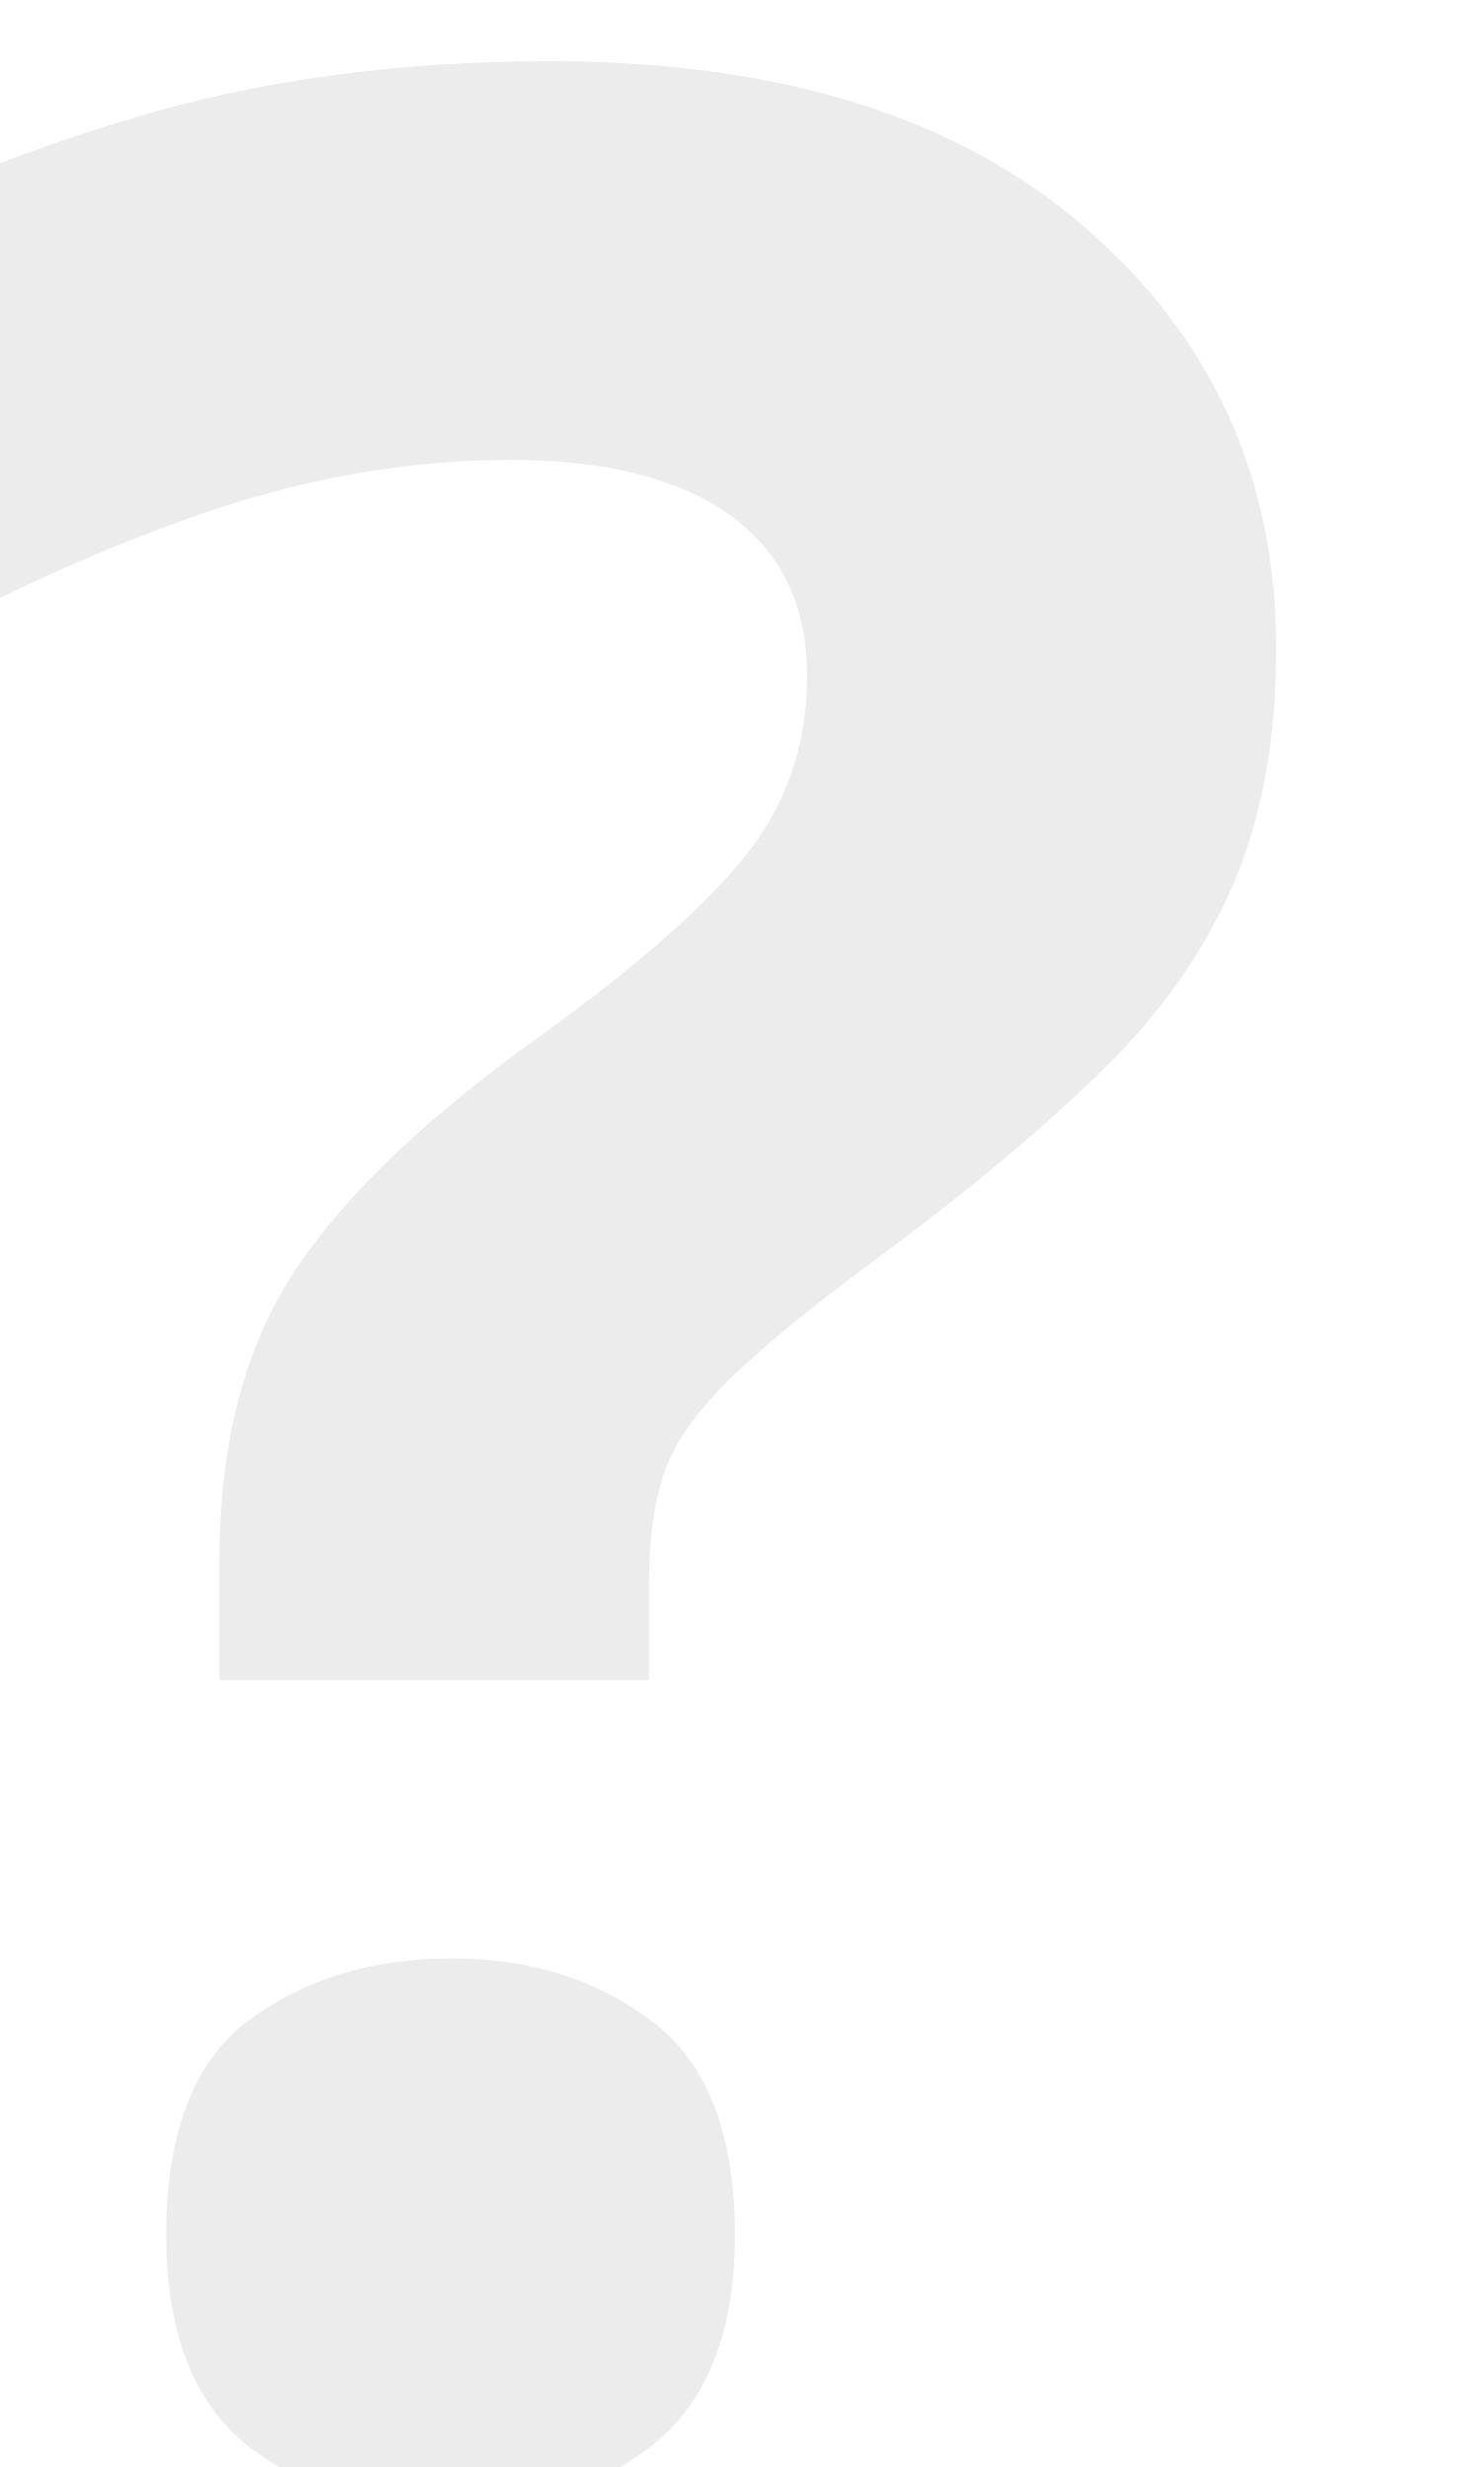
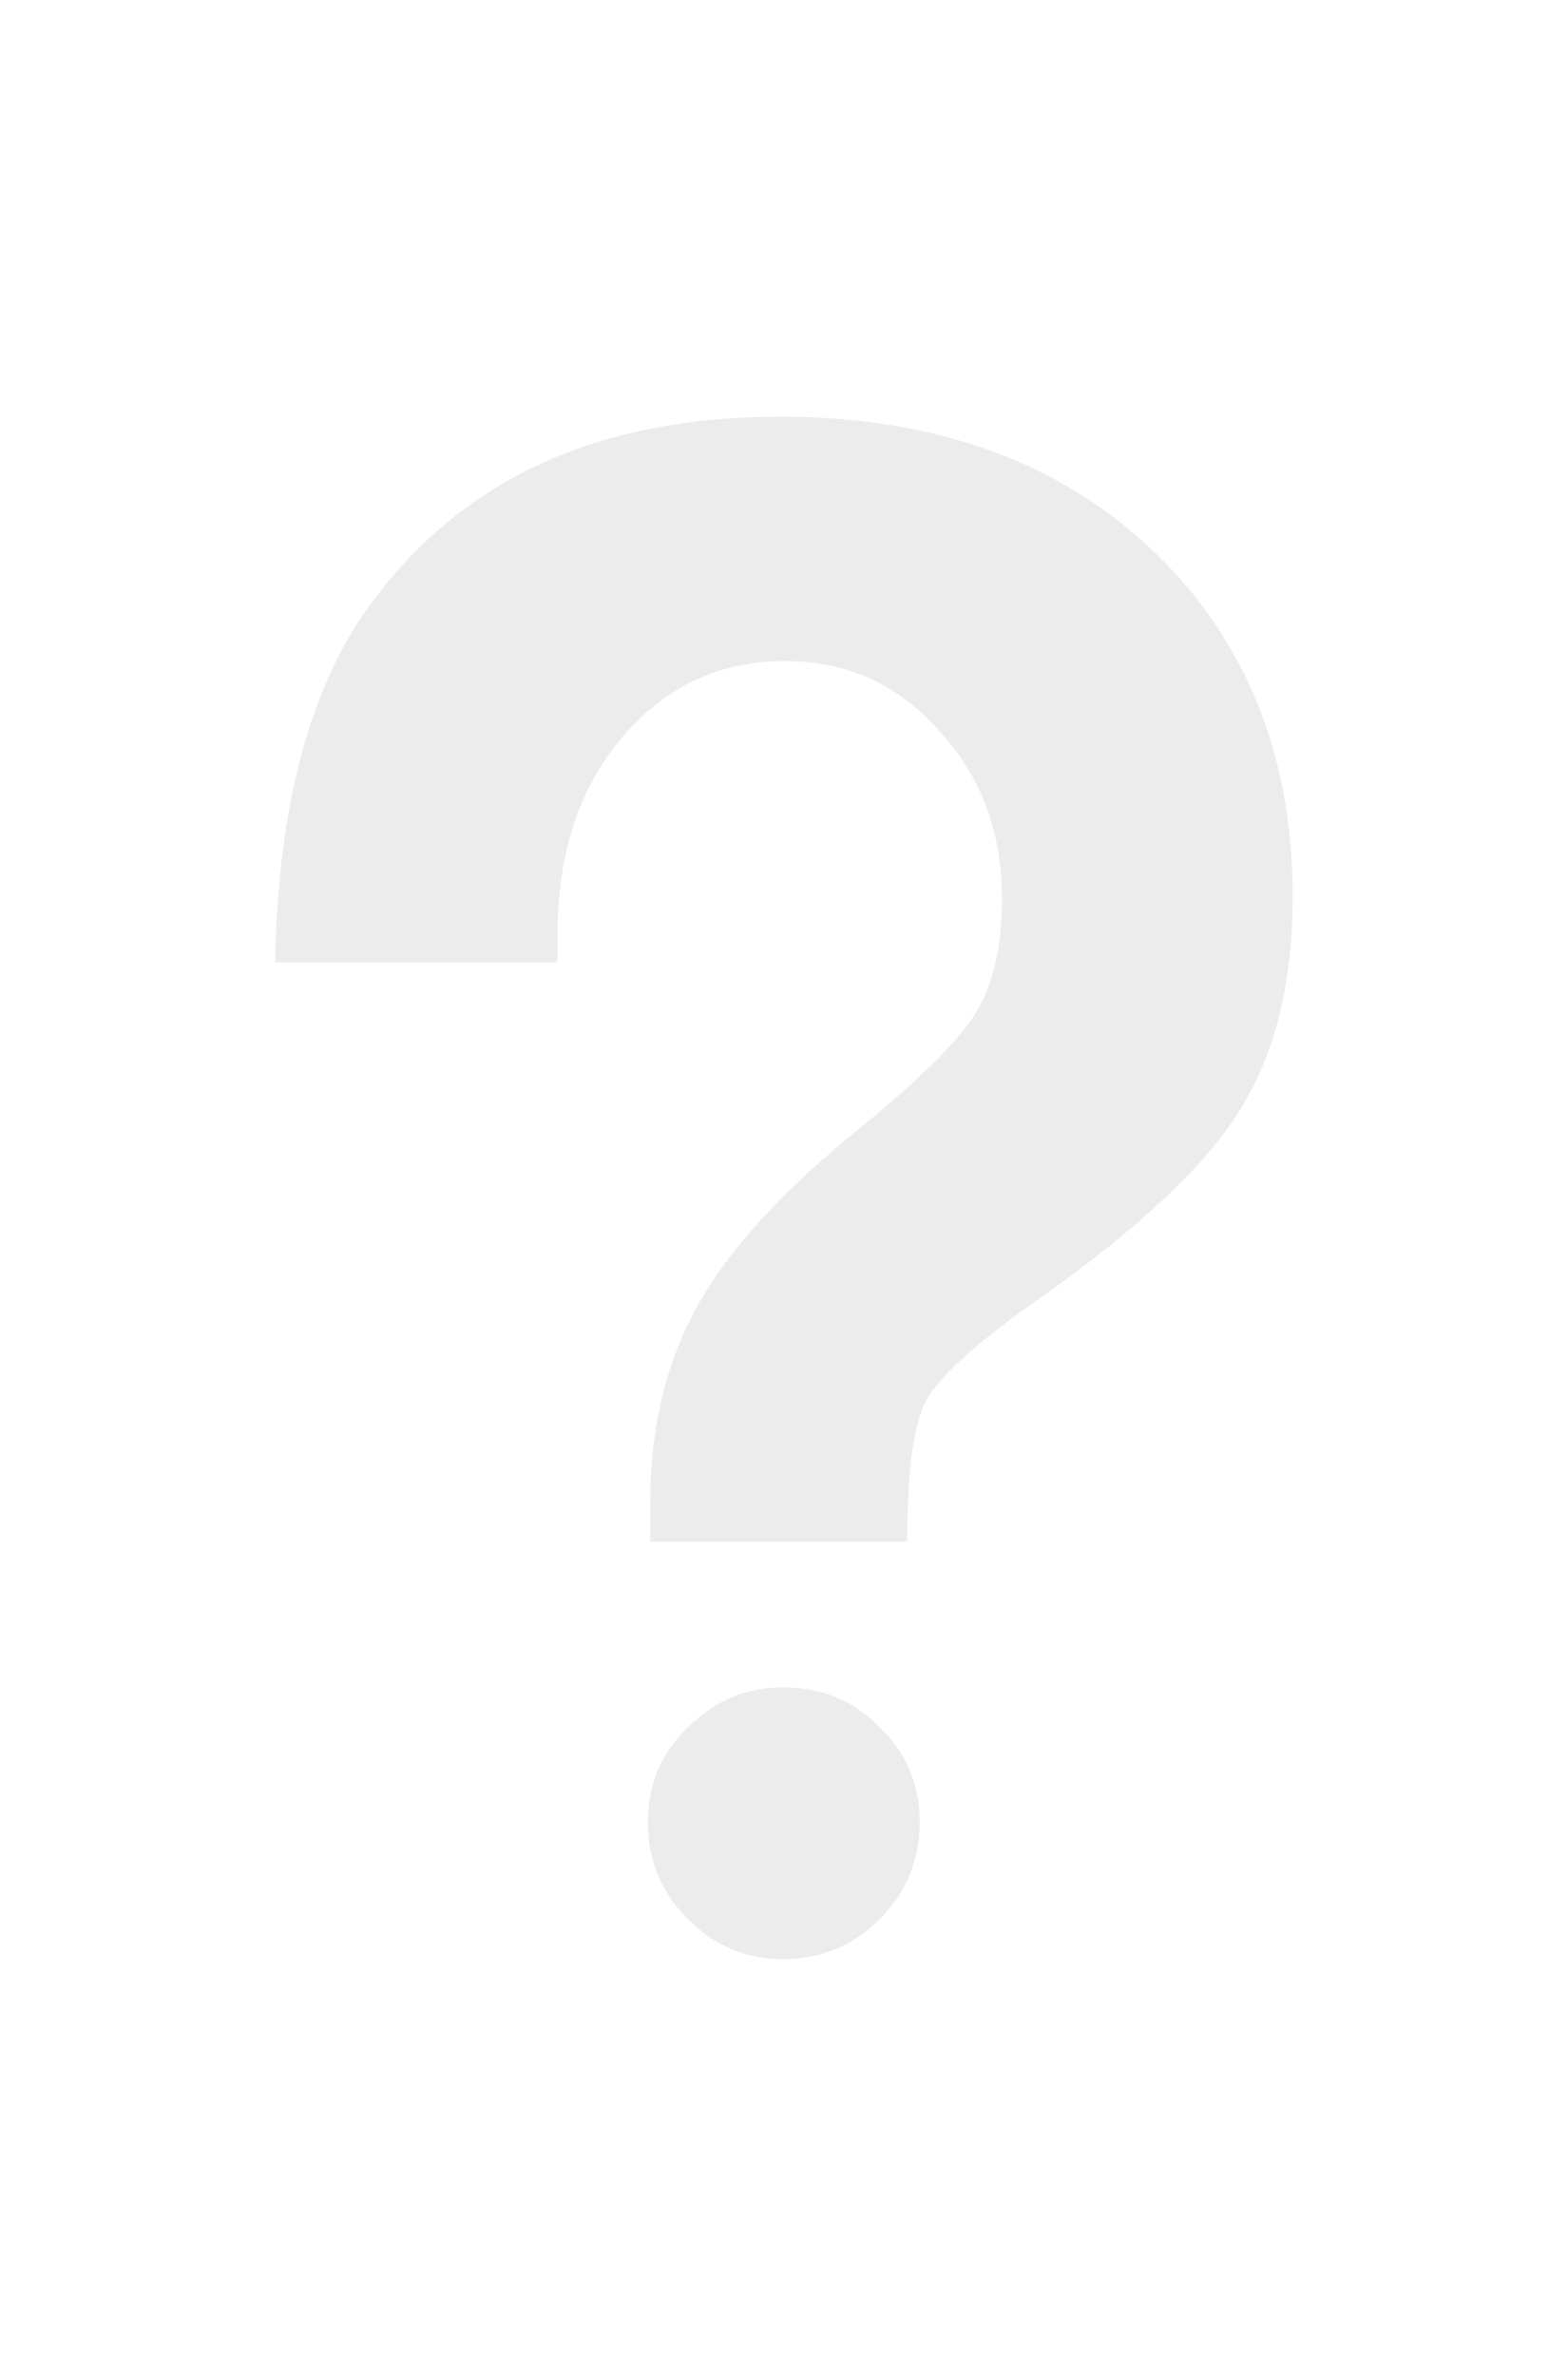
- <svg xmlns="http://www.w3.org/2000/svg" version="1.1" id="svg108403" width="67.16" height="111.692">
+ <svg xmlns="http://www.w3.org/2000/svg" version="1.1" id="svg108403" width="72.684" height="110.159">
  <defs id="defs108407" />
  <g id="g108411" transform="matrix(4.979281,0,0,4.979473,-1582.694,-3978.162)">
-     <text xml:space="preserve" style="font-style:normal;font-variant:normal;font-weight:normal;font-stretch:normal;font-size:30.222px;line-height:1.2;font-family:Roboto;-inkscape-font-specification:Roboto;text-align:center;letter-spacing:0px;word-spacing:0px;text-anchor:middle;display:inline;fill:#ececec;fill-opacity:1;stroke:none;stroke-width:0.201" x="315.775" y="821.343" id="text33658">
-       <tspan x="315.775" y="821.343" style="font-style:normal;font-variant:normal;font-weight:bold;font-stretch:normal;font-size:30.222px;font-family:Almarai;-inkscape-font-specification:'Almarai Bold';text-align:start;text-anchor:start;fill:#ececec;fill-opacity:1;stroke-width:0.201" id="tspan33656">?</tspan>
-     </text>
+     <path id="text33658" style="font-style:normal;font-variant:normal;font-weight:bold;font-stretch:normal;font-size:30.222px;line-height:1.2;font-family:Almarai;-inkscape-font-specification:'Almarai, Bold';font-variant-ligatures:normal;font-variant-caps:normal;font-variant-numeric:normal;font-variant-east-asian:normal;text-align:center;letter-spacing:0px;word-spacing:0px;text-anchor:middle;display:inline;fill:#ececec;fill-opacity:1;stroke:none;stroke-width:0.201" d="m 325.106,802.793 c -1.674,0 -2.936,0.576 -3.786,1.726 -0.575,0.772 -0.876,1.89 -0.902,3.354 h 2.629 v -0.255 c 0,-0.745 0.196,-1.354 0.589,-1.825 0.405,-0.484 0.916,-0.726 1.53,-0.726 0.575,0 1.053,0.216 1.432,0.647 0.392,0.419 0.589,0.942 0.589,1.569 0,0.445 -0.085,0.804 -0.255,1.079 -0.17,0.262 -0.536,0.621 -1.099,1.079 -0.693,0.562 -1.183,1.099 -1.471,1.609 -0.288,0.51 -0.438,1.098 -0.451,1.765 v 0.451 h 2.393 c 0,-0.654 0.059,-1.092 0.177,-1.314 0.131,-0.235 0.497,-0.562 1.099,-0.981 0.902,-0.641 1.51,-1.216 1.824,-1.726 0.327,-0.523 0.49,-1.184 0.49,-1.981 0,-1.242 -0.386,-2.269 -1.157,-3.08 -0.889,-0.929 -2.099,-1.393 -3.629,-1.393 z m 0.039,11.83 c -0.34,0 -0.635,0.124 -0.883,0.373 -0.248,0.235 -0.373,0.53 -0.373,0.883 0,0.353 0.124,0.654 0.373,0.903 0.248,0.248 0.543,0.372 0.883,0.372 0.353,0 0.654,-0.124 0.902,-0.372 0.248,-0.248 0.373,-0.549 0.373,-0.903 0,-0.353 -0.124,-0.647 -0.373,-0.883 -0.235,-0.248 -0.536,-0.373 -0.902,-0.373 z" />
  </g>
</svg>
